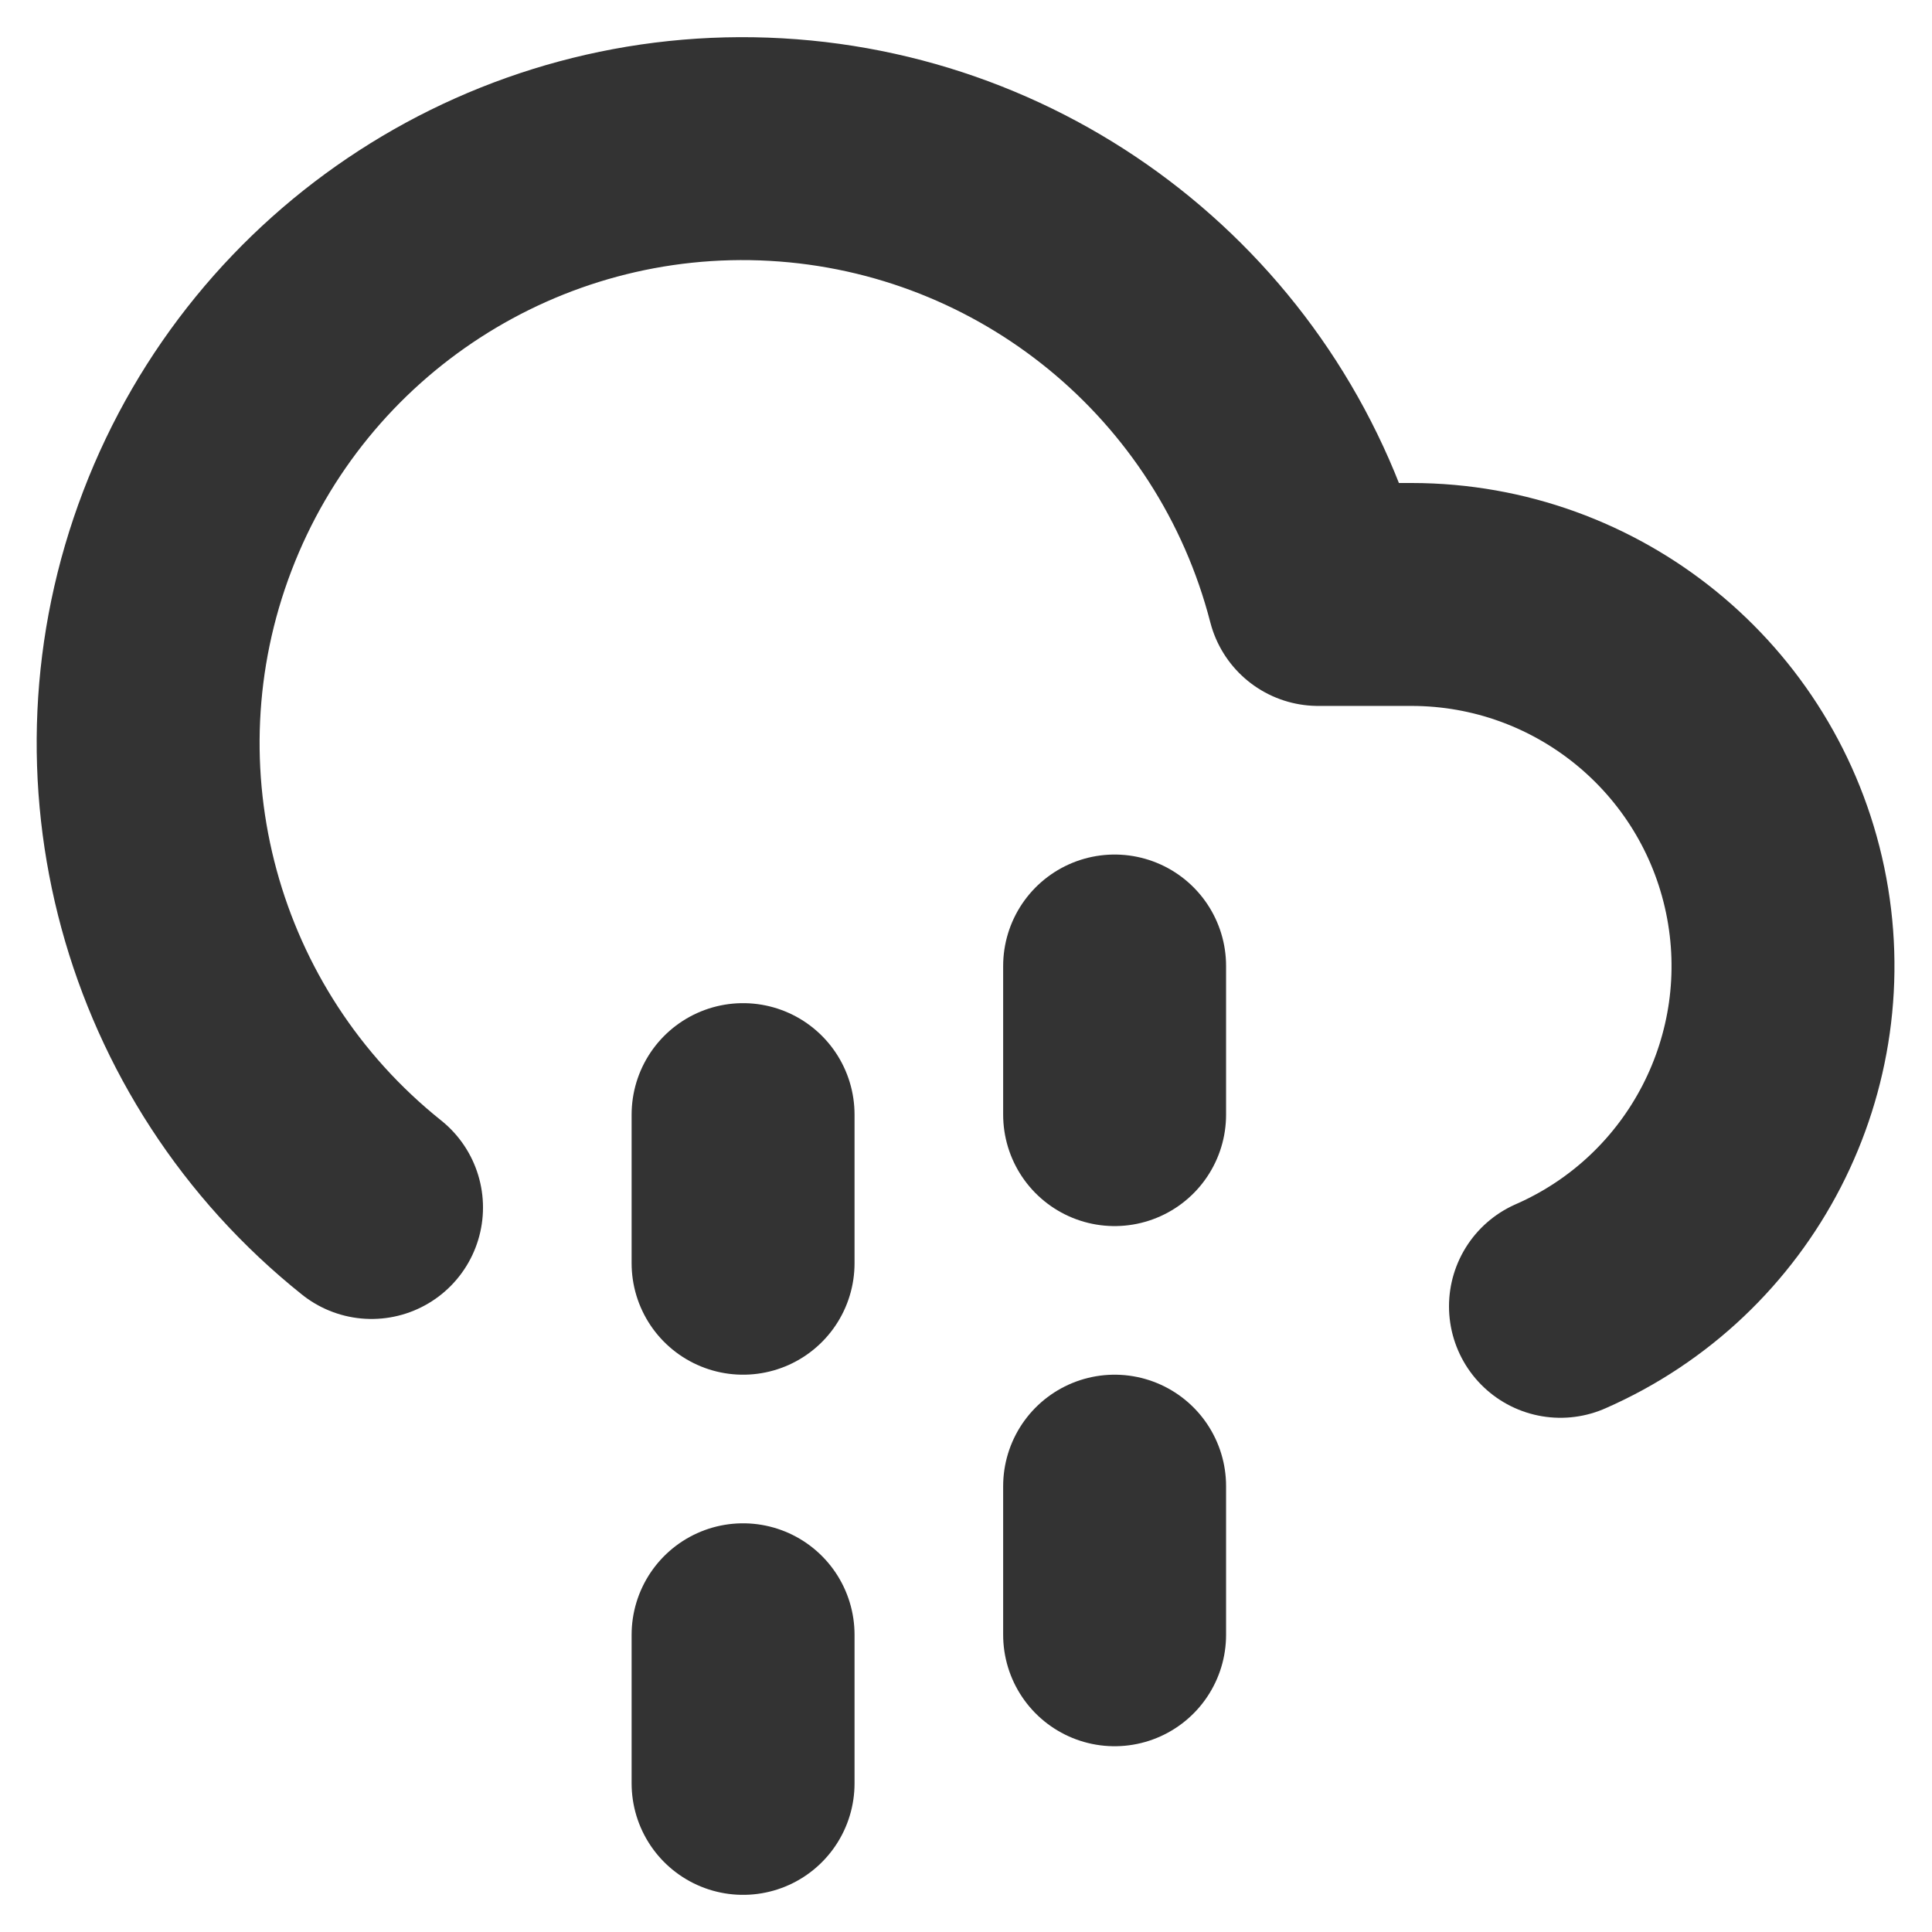
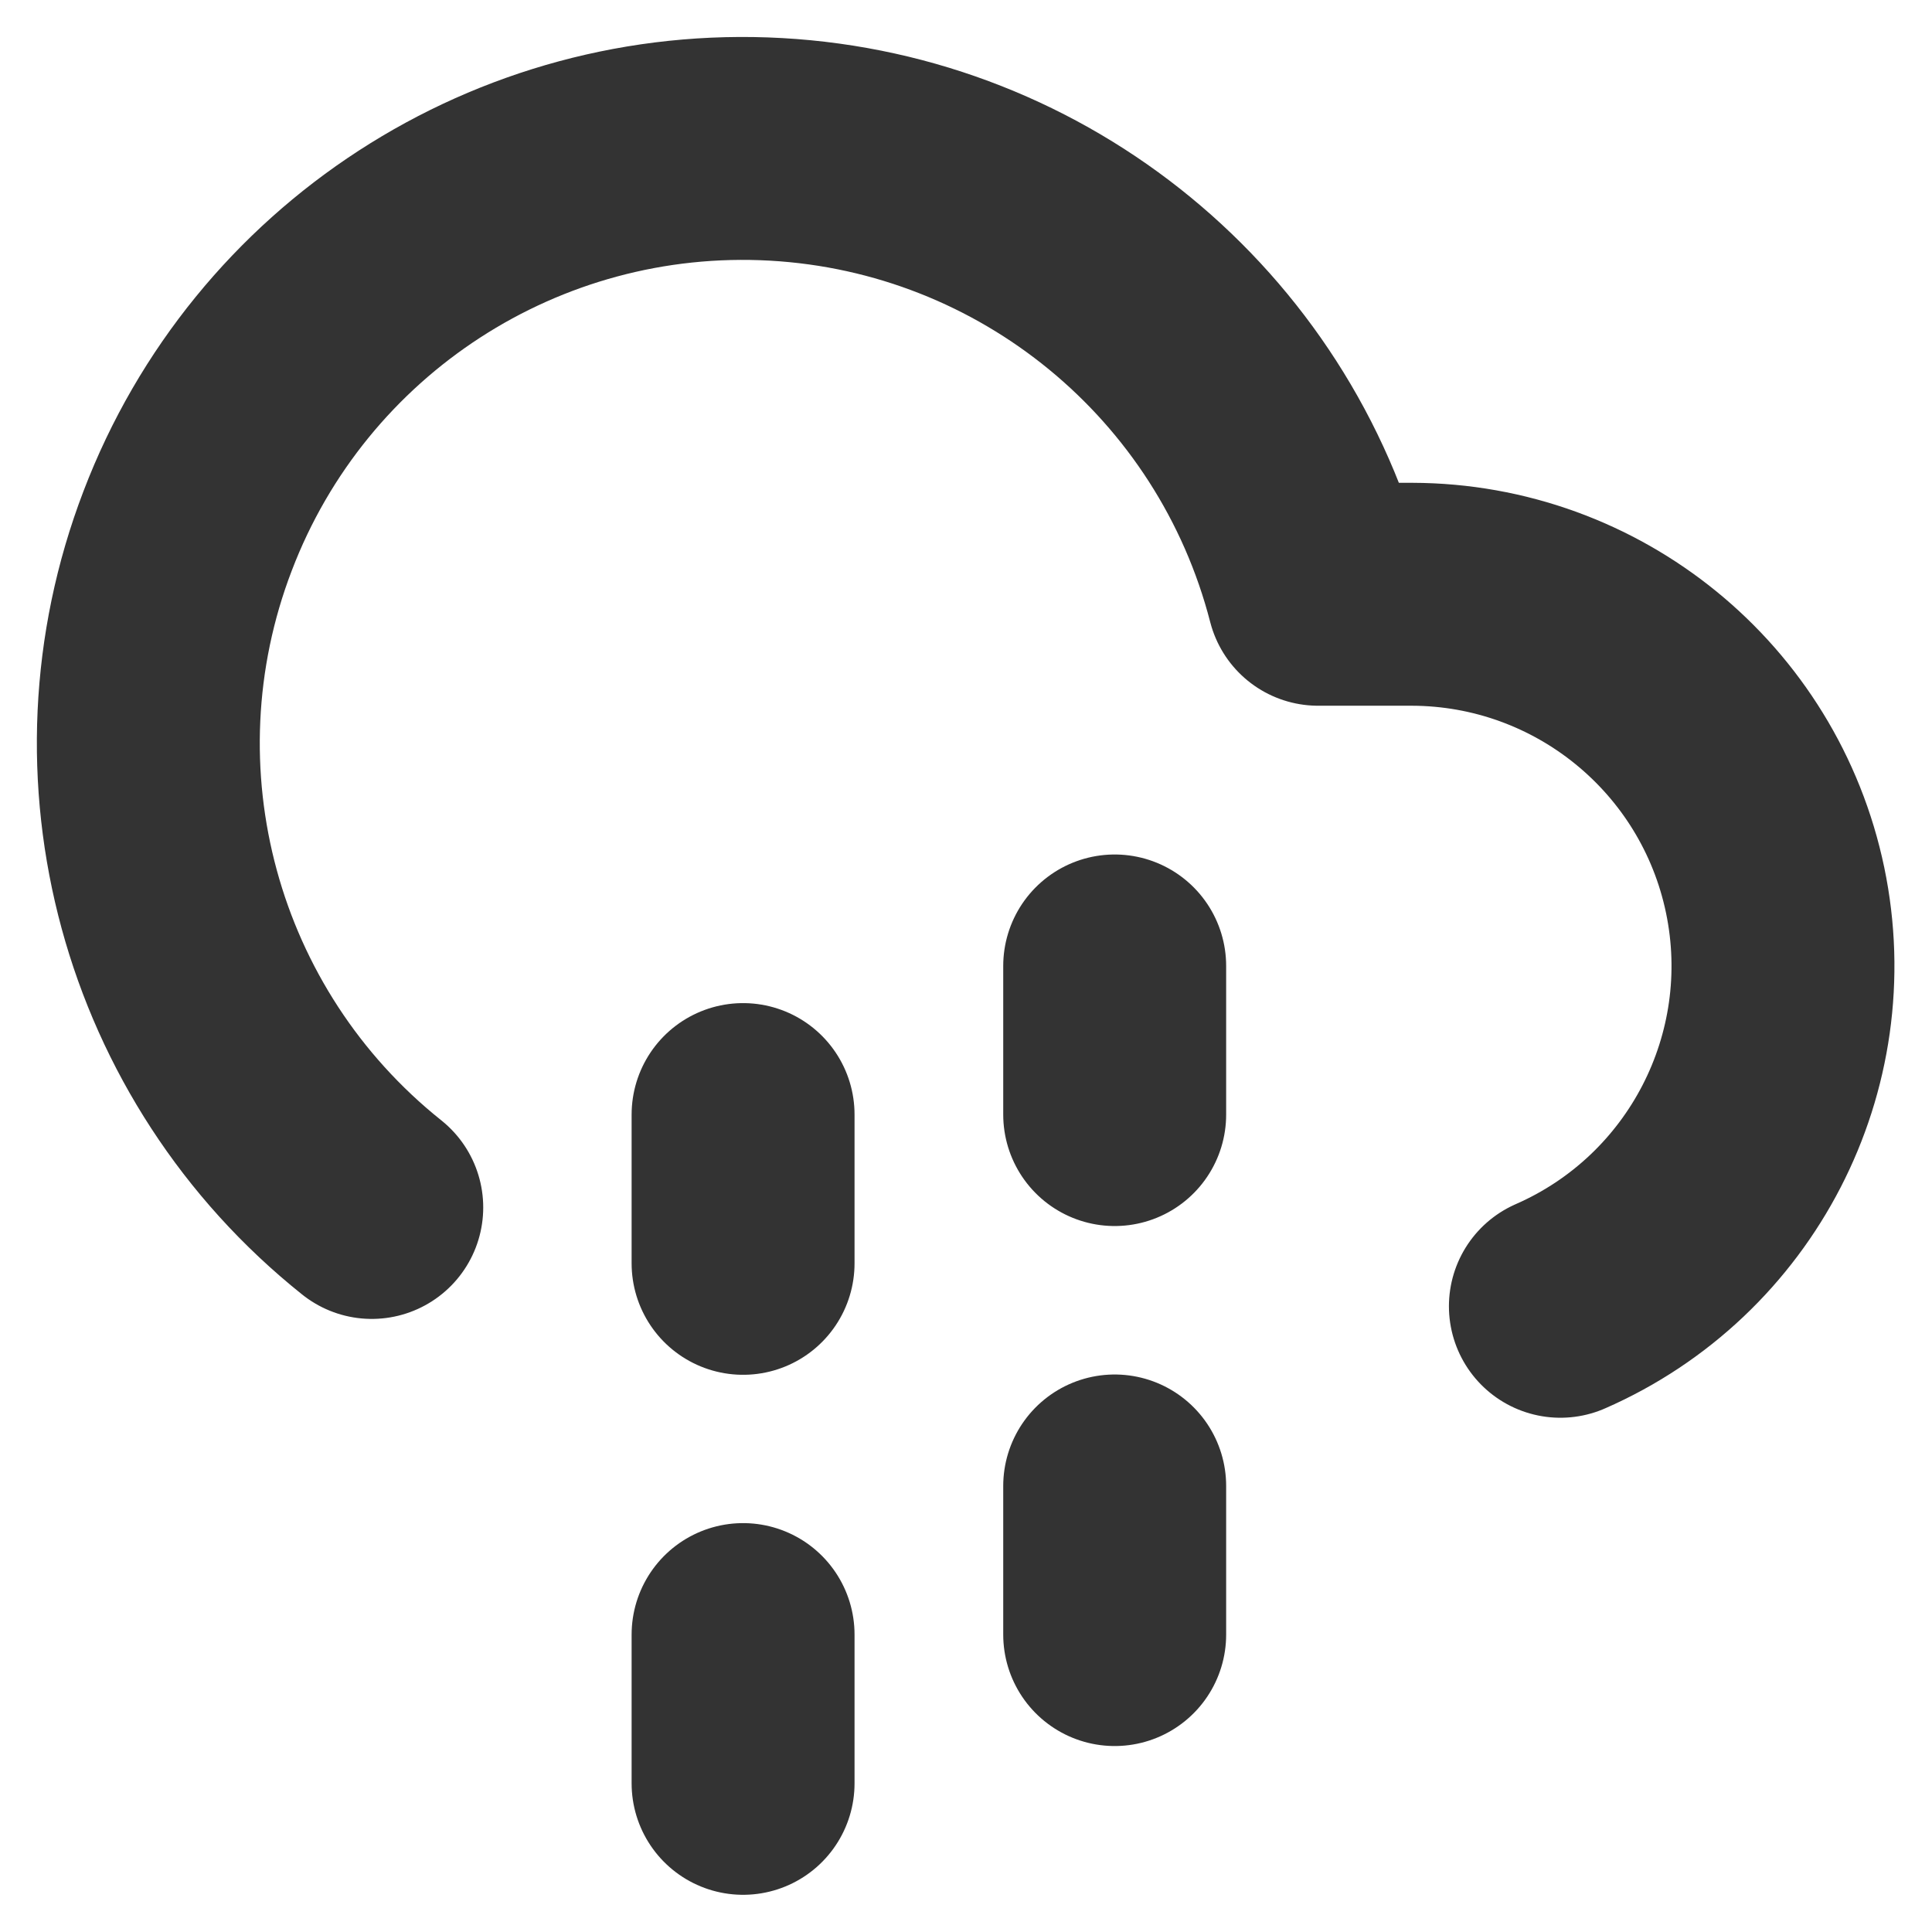
- <svg xmlns="http://www.w3.org/2000/svg" width="26px" height="26px" viewBox="0 0 26 26" version="1.1">
-   <defs />
-   <g id="Final" stroke="none" stroke-width="1" fill="none" fill-rule="evenodd">
-     <g id="v1-2-1-home-dashboard" transform="translate(-212, -365)">
-       <g id="status" transform="translate(39, 195)">
-         <g id="Group" transform="translate(1, 40)">
-           <g id="Group-2" transform="translate(-15, -596)">
-             <g id="Group-3-Copy" transform="translate(120, 699)">
-               <g id="Group-4" transform="translate(67, 27)">
-                 <g id="cloud-drizzle" transform="translate(1, 2)" stroke="#333333" stroke-linecap="round" stroke-linejoin="round" stroke-width="3">
-                   <path d="M14,18 L14,20" id="Shape" />
-                   <path d="M14,11 L14,13" id="Shape" />
-                   <path d="M9,20 L9,22" id="Shape" />
-                   <path d="M9,13 L9,15" id="Shape" />
-                   <path d="M20,15.58 C22.167,14.631 23.372,12.294 22.889,9.978 C22.405,7.663 20.365,6.003 18,6 L16.74,6 C15.87,2.629 12.919,0.209 9.444,0.013 C5.968,-0.183 2.765,1.892 1.522,5.143 C0.278,8.395 1.281,12.077 4,14.25" id="Shape" />
-                 </g>
-               </g>
-             </g>
-           </g>
-         </g>
-       </g>
-     </g>
-   </g>
+ <svg xmlns="http://www.w3.org/2000/svg" width="26" height="26" viewBox="0 0 20 20">
+   <path style="fill:none;stroke-width:3;stroke-linecap:round;stroke-linejoin:round;stroke:#333;stroke-opacity:1;stroke-miterlimit:4" d="M14 17.998v2M14 11v2M8.999 19.998V22M8.999 13v2.002M19.998 15.58a5 5 0 0 0 2.89-5.6 5.004 5.004 0 0 0-4.886-3.982h-1.264a7.996 7.996 0 0 0-15.214-.853 7.993 7.993 0 0 0 2.478 9.105" transform="translate(.77 1.538) scale(.76923)" />
</svg>
